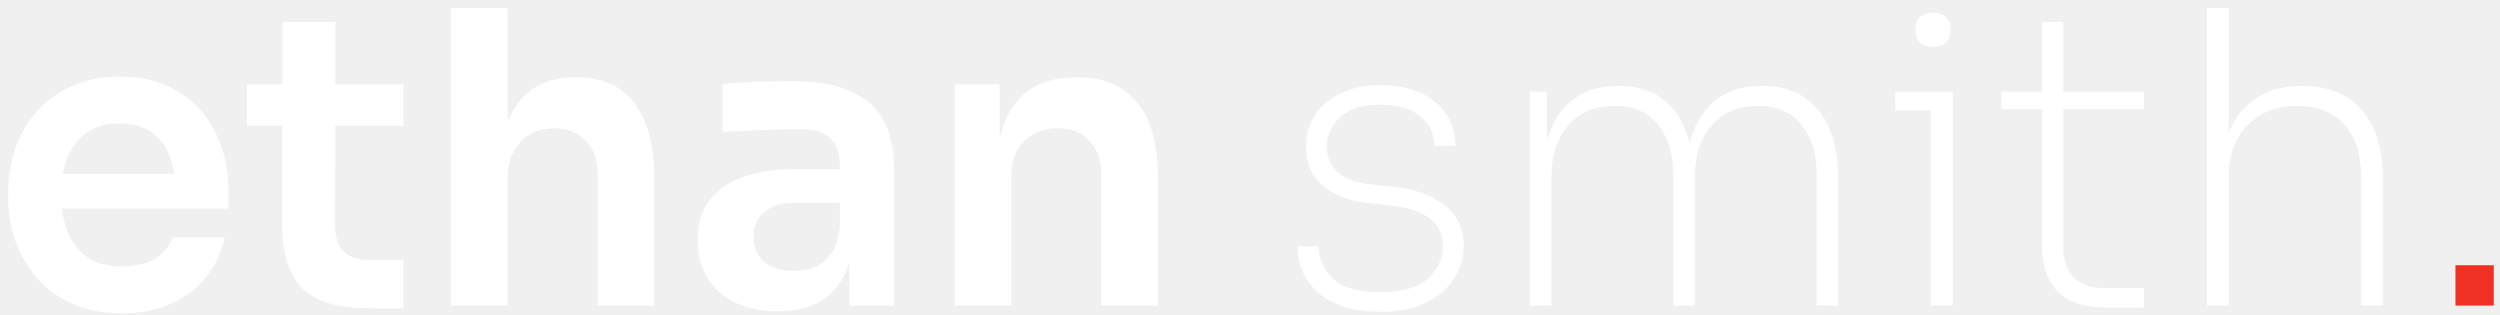
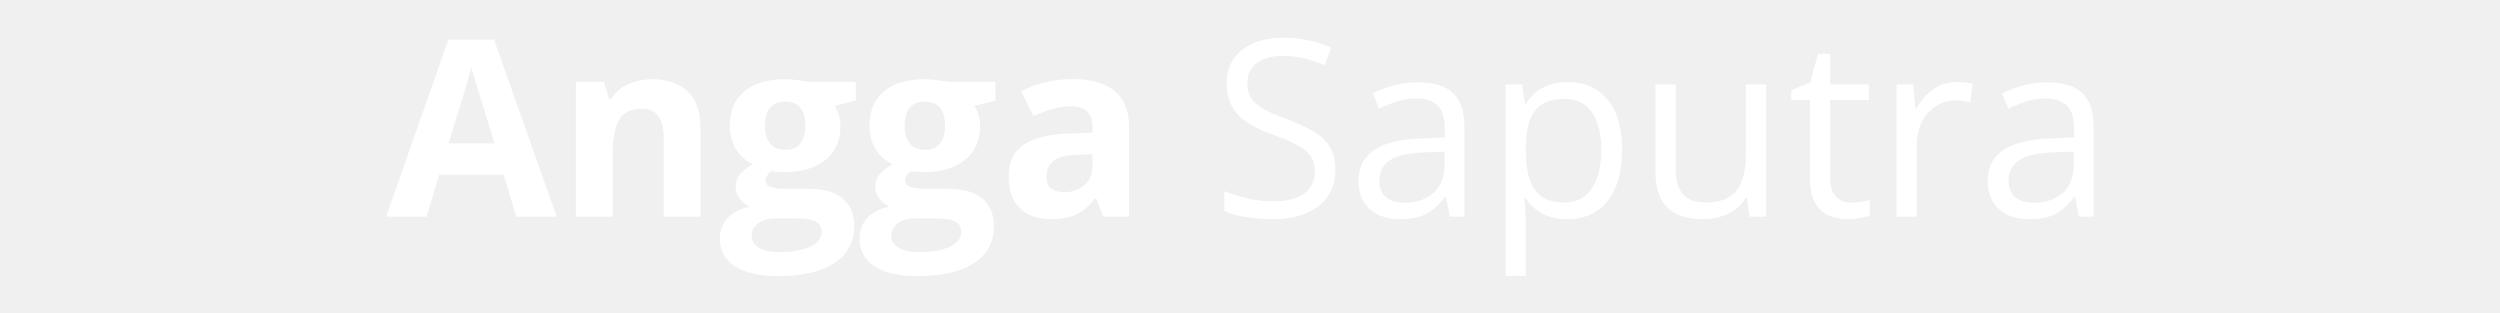
- <svg xmlns="http://www.w3.org/2000/svg" width="270" height="34" viewBox="0 0 270 34" fill="none">
-   <path d="M13.168 33.836C11.115 33.836 9.311 33.484 7.756 32.78C6.231 32.076 4.955 31.137 3.928 29.964C2.931 28.761 2.168 27.427 1.64 25.96C1.141 24.493 0.892 22.997 0.892 21.472V20.636C0.892 19.052 1.141 17.527 1.64 16.06C2.168 14.564 2.931 13.244 3.928 12.1C4.955 10.927 6.216 10.003 7.712 9.328C9.208 8.624 10.939 8.272 12.904 8.272C15.485 8.272 17.641 8.844 19.372 9.988C21.132 11.103 22.452 12.584 23.332 14.432C24.212 16.251 24.652 18.216 24.652 20.328V22.528H3.488V18.788H20.824L18.932 20.636C18.932 19.111 18.712 17.805 18.272 16.72C17.832 15.635 17.157 14.799 16.248 14.212C15.368 13.625 14.253 13.332 12.904 13.332C11.555 13.332 10.411 13.64 9.472 14.256C8.533 14.872 7.815 15.767 7.316 16.94C6.847 18.084 6.612 19.463 6.612 21.076C6.612 22.572 6.847 23.907 7.316 25.08C7.785 26.224 8.504 27.133 9.472 27.808C10.44 28.453 11.672 28.776 13.168 28.776C14.664 28.776 15.881 28.483 16.82 27.896C17.759 27.28 18.36 26.532 18.624 25.652H24.256C23.904 27.295 23.229 28.732 22.232 29.964C21.235 31.196 19.959 32.149 18.404 32.824C16.879 33.499 15.133 33.836 13.168 33.836ZM40.145 33.308C37.945 33.308 36.127 33.029 34.689 32.472C33.281 31.885 32.225 30.917 31.521 29.568C30.817 28.189 30.465 26.341 30.465 24.024L30.509 2.376H36.229L36.185 24.42C36.185 25.593 36.493 26.503 37.109 27.148C37.755 27.764 38.664 28.072 39.837 28.072H43.577V33.308H40.145ZM26.681 13.596V9.108H43.577V13.596H26.681ZM48.71 33V0.88H54.826V19.624H53.77C53.77 17.219 54.078 15.18 54.694 13.508C55.31 11.836 56.22 10.56 57.422 9.68C58.654 8.8 60.209 8.36 62.086 8.36H62.35C65.078 8.36 67.146 9.299 68.554 11.176C69.962 13.053 70.666 15.781 70.666 19.36V33H64.55V18.788C64.55 17.263 64.11 16.06 63.23 15.18C62.38 14.3 61.25 13.86 59.842 13.86C58.346 13.86 57.129 14.359 56.19 15.356C55.281 16.324 54.826 17.6 54.826 19.184V33H48.71ZM91.718 33V25.916H90.706V18.04C90.706 16.661 90.368 15.635 89.694 14.96C89.019 14.285 87.978 13.948 86.57 13.948C85.836 13.948 84.956 13.963 83.93 13.992C82.903 14.021 81.862 14.065 80.806 14.124C79.779 14.153 78.855 14.197 78.034 14.256V9.064C78.708 9.005 79.471 8.947 80.322 8.888C81.172 8.829 82.038 8.8 82.918 8.8C83.827 8.771 84.678 8.756 85.47 8.756C87.934 8.756 89.972 9.079 91.586 9.724C93.228 10.369 94.46 11.381 95.282 12.76C96.132 14.139 96.558 15.943 96.558 18.172V33H91.718ZM84.018 33.616C82.287 33.616 80.762 33.308 79.442 32.692C78.151 32.076 77.139 31.196 76.406 30.052C75.702 28.908 75.35 27.529 75.35 25.916C75.35 24.156 75.775 22.719 76.626 21.604C77.506 20.489 78.723 19.653 80.278 19.096C81.862 18.539 83.71 18.26 85.822 18.26H91.366V21.912H85.734C84.326 21.912 83.24 22.264 82.478 22.968C81.744 23.643 81.378 24.523 81.378 25.608C81.378 26.693 81.744 27.573 82.478 28.248C83.24 28.923 84.326 29.26 85.734 29.26C86.584 29.26 87.362 29.113 88.066 28.82C88.799 28.497 89.4 27.969 89.87 27.236C90.368 26.473 90.647 25.447 90.706 24.156L92.202 25.872C92.055 27.544 91.644 28.952 90.97 30.096C90.324 31.24 89.415 32.12 88.242 32.736C87.098 33.323 85.69 33.616 84.018 33.616ZM103.109 33V9.108H107.949V19.36H107.509C107.509 16.925 107.831 14.901 108.477 13.288C109.122 11.645 110.075 10.413 111.337 9.592C112.627 8.771 114.226 8.36 116.133 8.36H116.397C119.242 8.36 121.398 9.284 122.865 11.132C124.331 12.951 125.065 15.679 125.065 19.316V33H118.949V18.788C118.949 17.321 118.523 16.133 117.673 15.224C116.851 14.315 115.707 13.86 114.241 13.86C112.745 13.86 111.527 14.329 110.589 15.268C109.679 16.177 109.225 17.409 109.225 18.964V33H103.109ZM149.1 33.66C146.225 33.66 144.011 33 142.456 31.68C140.931 30.36 140.153 28.673 140.124 26.62H142.412C142.412 27.94 142.925 29.099 143.952 30.096C145.008 31.064 146.724 31.548 149.1 31.548C151.417 31.548 153.119 31.064 154.204 30.096C155.289 29.099 155.832 27.925 155.832 26.576C155.832 25.256 155.333 24.244 154.336 23.54C153.368 22.836 152.048 22.396 150.376 22.22L147.648 21.912C145.624 21.677 144.011 21.047 142.808 20.02C141.635 18.993 141.048 17.6 141.048 15.84C141.048 14.579 141.371 13.449 142.016 12.452C142.661 11.455 143.585 10.663 144.788 10.076C146.02 9.489 147.457 9.196 149.1 9.196C151.505 9.196 153.441 9.783 154.908 10.956C156.404 12.129 157.167 13.728 157.196 15.752H154.908C154.937 14.491 154.439 13.435 153.412 12.584C152.415 11.733 150.977 11.308 149.1 11.308C147.135 11.308 145.668 11.763 144.7 12.672C143.761 13.581 143.292 14.652 143.292 15.884C143.292 16.911 143.659 17.791 144.392 18.524C145.155 19.257 146.299 19.712 147.824 19.888L150.552 20.196C152.723 20.401 154.512 21.032 155.92 22.088C157.357 23.144 158.076 24.655 158.076 26.62C158.076 27.94 157.709 29.128 156.976 30.184C156.272 31.24 155.26 32.091 153.94 32.736C152.62 33.352 151.007 33.66 149.1 33.66ZM165.223 33V9.9H167.071V19.36H166.543C166.543 17.365 166.837 15.62 167.423 14.124C168.039 12.599 168.949 11.411 170.151 10.56C171.354 9.709 172.879 9.284 174.727 9.284H174.859C176.678 9.284 178.189 9.709 179.391 10.56C180.594 11.381 181.474 12.555 182.031 14.08C182.618 15.576 182.911 17.336 182.911 19.36H182.031C182.031 17.365 182.325 15.62 182.911 14.124C183.527 12.599 184.437 11.411 185.639 10.56C186.871 9.709 188.411 9.284 190.259 9.284H190.391C192.21 9.284 193.721 9.709 194.923 10.56C196.155 11.381 197.065 12.555 197.651 14.08C198.238 15.576 198.531 17.336 198.531 19.36V33H196.199V18.832C196.199 16.632 195.657 14.857 194.571 13.508C193.515 12.129 191.946 11.44 189.863 11.44C187.751 11.44 186.079 12.144 184.847 13.552C183.645 14.96 183.043 16.793 183.043 19.052V33H180.711V18.832C180.711 16.632 180.169 14.857 179.083 13.508C178.027 12.129 176.458 11.44 174.375 11.44C172.263 11.44 170.591 12.144 169.359 13.552C168.157 14.96 167.555 16.793 167.555 19.052V33H165.223ZM208.522 33V9.9H210.898V33H208.522ZM204.694 11.924V9.9H210.898V11.924H204.694ZM208.742 5.06C208.126 5.06 207.656 4.899 207.334 4.576C207.011 4.224 206.85 3.784 206.85 3.256C206.85 2.699 207.011 2.244 207.334 1.892C207.656 1.54 208.14 1.364 208.786 1.364C209.402 1.364 209.871 1.54 210.194 1.892C210.516 2.244 210.678 2.699 210.678 3.256C210.678 3.784 210.516 4.224 210.194 4.576C209.9 4.899 209.416 5.06 208.742 5.06ZM227.709 33.22C226.271 33.22 225.01 33.015 223.925 32.604C222.839 32.164 222.003 31.431 221.417 30.404C220.83 29.377 220.537 27.999 220.537 26.268V2.376H222.825V26.664C222.825 28.072 223.206 29.172 223.969 29.964C224.761 30.727 225.846 31.108 227.225 31.108H231.537V33.22H227.709ZM216.137 11.792V9.9H231.537V11.792H216.137ZM238.356 33V0.88H240.688V18.04L239.852 19.536C239.852 17.512 240.16 15.737 240.776 14.212C241.422 12.657 242.39 11.455 243.68 10.604C244.971 9.724 246.599 9.284 248.564 9.284H248.652C251.527 9.284 253.698 10.193 255.164 12.012C256.631 13.801 257.364 16.251 257.364 19.36V33H254.988V18.832C254.988 16.603 254.387 14.813 253.184 13.464C251.982 12.115 250.28 11.44 248.08 11.44C245.822 11.44 244.018 12.159 242.668 13.596C241.348 15.004 240.688 16.852 240.688 19.14V33H238.356Z" fill="white" />
-   <path d="M265.19 33V28.644H269.326V33H265.19Z" fill="#F13024" />
+ <svg xmlns="http://www.w3.org/2000/svg" width="400" zoomAndPan="magnify" viewBox="0 0 300 37.5" height="50" preserveAspectRatio="xMidYMid meet" version="1.0">
+   <defs>
+     <g />
+   </defs>
+   <g fill="#ffffff" fill-opacity="1">
+     <g transform="translate(46.33319, 26.00324)">
+       <g>
+         <path d="M 15.625 0 L 14.094 -5.047 L 6.375 -5.047 L 4.844 0 L 0 0 L 7.469 -21.25 L 12.953 -21.25 L 20.469 0 Z M 13.016 -8.797 L 11.484 -13.734 C 11.391 -14.055 11.258 -14.473 11.094 -14.984 C 10.938 -15.504 10.773 -16.031 10.609 -16.562 C 10.453 -17.102 10.328 -17.57 10.234 -17.969 C 10.141 -17.57 10.008 -17.082 9.844 -16.5 C 9.676 -15.914 9.516 -15.363 9.359 -14.844 C 9.203 -14.32 9.086 -13.953 9.016 -13.734 L 7.5 -8.797 Z M 13.016 -8.797 " />
+       </g>
+     </g>
+   </g>
+   <g fill="#ffffff" fill-opacity="1">
+     <g transform="translate(66.79551, 26.00324)">
+       <g>
+         <path d="M 11.516 -16.5 C 13.242 -16.5 14.633 -16.023 15.688 -15.078 C 16.738 -14.141 17.266 -12.633 17.266 -10.562 L 17.266 0 L 12.844 0 L 12.844 -9.453 C 12.844 -10.609 12.629 -11.477 12.203 -12.062 C 11.785 -12.656 11.129 -12.953 10.234 -12.953 C 8.879 -12.953 7.957 -12.492 7.469 -11.578 C 6.977 -10.66 6.734 -9.336 6.734 -7.609 L 6.734 0 L 2.312 0 L 2.312 -16.188 L 5.688 -16.188 L 6.281 -14.125 L 6.531 -14.125 C 6.875 -14.676 7.301 -15.125 7.812 -15.469 C 8.332 -15.82 8.91 -16.082 9.547 -16.25 C 10.18 -16.414 10.836 -16.5 11.516 -16.5 Z M 11.516 -16.5 " />
+       </g>
+     </g>
+   </g>
+   <g fill="#ffffff" fill-opacity="1">
+     <g transform="translate(86.28757, 26.00324)">
+       <g>
+         <path d="M 7.047 7.125 C 4.785 7.125 3.062 6.727 1.875 5.938 C 0.688 5.156 0.094 4.055 0.094 2.641 C 0.094 1.66 0.395 0.844 1 0.188 C 1.602 -0.469 2.492 -0.938 3.672 -1.219 C 3.223 -1.406 2.828 -1.719 2.484 -2.156 C 2.148 -2.602 1.984 -3.07 1.984 -3.562 C 1.984 -4.176 2.16 -4.688 2.516 -5.094 C 2.879 -5.508 3.395 -5.914 4.062 -6.312 C 3.219 -6.676 2.547 -7.266 2.047 -8.078 C 1.547 -8.891 1.297 -9.848 1.297 -10.953 C 1.297 -12.129 1.555 -13.129 2.078 -13.953 C 2.598 -14.773 3.352 -15.406 4.344 -15.844 C 5.332 -16.281 6.535 -16.5 7.953 -16.5 C 8.254 -16.5 8.602 -16.477 9 -16.438 C 9.395 -16.395 9.754 -16.348 10.078 -16.297 C 10.41 -16.254 10.641 -16.219 10.766 -16.188 L 16.406 -16.188 L 16.406 -13.938 L 13.875 -13.297 C 14.102 -12.93 14.273 -12.547 14.391 -12.141 C 14.504 -11.742 14.562 -11.316 14.562 -10.859 C 14.562 -9.117 13.957 -7.766 12.75 -6.797 C 11.539 -5.828 9.859 -5.344 7.703 -5.344 C 7.191 -5.375 6.707 -5.41 6.25 -5.453 C 6.031 -5.285 5.863 -5.102 5.75 -4.906 C 5.633 -4.719 5.578 -4.516 5.578 -4.297 C 5.578 -4.086 5.664 -3.91 5.844 -3.766 C 6.02 -3.629 6.289 -3.523 6.656 -3.453 C 7.02 -3.379 7.469 -3.344 8 -3.344 L 10.766 -3.344 C 12.535 -3.344 13.883 -2.961 14.812 -2.203 C 15.75 -1.441 16.219 -0.32 16.219 1.156 C 16.219 3.051 15.426 4.52 13.844 5.562 C 12.27 6.602 10.004 7.125 7.047 7.125 Z M 7.234 4.25 C 8.285 4.25 9.191 4.148 9.953 3.953 C 10.711 3.754 11.297 3.473 11.703 3.109 C 12.109 2.742 12.312 2.312 12.312 1.812 C 12.312 1.406 12.191 1.082 11.953 0.844 C 11.711 0.613 11.352 0.445 10.875 0.344 C 10.406 0.25 9.797 0.203 9.047 0.203 L 6.766 0.203 C 6.223 0.203 5.734 0.285 5.297 0.453 C 4.867 0.629 4.531 0.875 4.281 1.188 C 4.031 1.508 3.906 1.875 3.906 2.281 C 3.906 2.895 4.195 3.375 4.781 3.719 C 5.363 4.07 6.18 4.25 7.234 4.25 Z M 7.953 -8.031 C 8.773 -8.031 9.379 -8.285 9.766 -8.797 C 10.16 -9.316 10.359 -10.016 10.359 -10.891 C 10.359 -11.867 10.156 -12.598 9.75 -13.078 C 9.352 -13.566 8.754 -13.812 7.953 -13.812 C 7.141 -13.812 6.531 -13.566 6.125 -13.078 C 5.719 -12.598 5.516 -11.867 5.516 -10.891 C 5.516 -10.016 5.711 -9.316 6.109 -8.797 C 6.516 -8.285 7.129 -8.031 7.953 -8.031 Z M 7.953 -8.031 " />
+       </g>
+     </g>
+   </g>
+   <g fill="#ffffff" fill-opacity="1">
+     <g transform="translate(103.0426, 26.00324)">
+       <g>
+         <path d="M 7.047 7.125 C 4.785 7.125 3.062 6.727 1.875 5.938 C 0.688 5.156 0.094 4.055 0.094 2.641 C 0.094 1.66 0.395 0.844 1 0.188 C 1.602 -0.469 2.492 -0.938 3.672 -1.219 C 3.223 -1.406 2.828 -1.719 2.484 -2.156 C 2.148 -2.602 1.984 -3.07 1.984 -3.562 C 1.984 -4.176 2.16 -4.688 2.516 -5.094 C 2.879 -5.508 3.395 -5.914 4.062 -6.312 C 3.219 -6.676 2.547 -7.266 2.047 -8.078 C 1.547 -8.891 1.297 -9.848 1.297 -10.953 C 1.297 -12.129 1.555 -13.129 2.078 -13.953 C 2.598 -14.773 3.352 -15.406 4.344 -15.844 C 5.332 -16.281 6.535 -16.5 7.953 -16.5 C 8.254 -16.5 8.602 -16.477 9 -16.438 C 9.395 -16.395 9.754 -16.348 10.078 -16.297 C 10.41 -16.254 10.641 -16.219 10.766 -16.188 L 16.406 -16.188 L 16.406 -13.938 L 13.875 -13.297 C 14.102 -12.93 14.273 -12.547 14.391 -12.141 C 14.504 -11.742 14.562 -11.316 14.562 -10.859 C 14.562 -9.117 13.957 -7.766 12.75 -6.797 C 11.539 -5.828 9.859 -5.344 7.703 -5.344 C 7.191 -5.375 6.707 -5.41 6.25 -5.453 C 6.031 -5.285 5.863 -5.102 5.75 -4.906 C 5.633 -4.719 5.578 -4.516 5.578 -4.297 C 5.578 -4.086 5.664 -3.91 5.844 -3.766 C 6.02 -3.629 6.289 -3.523 6.656 -3.453 C 7.02 -3.379 7.469 -3.344 8 -3.344 L 10.766 -3.344 C 12.535 -3.344 13.883 -2.961 14.812 -2.203 C 15.75 -1.441 16.219 -0.32 16.219 1.156 C 16.219 3.051 15.426 4.52 13.844 5.562 C 12.27 6.602 10.004 7.125 7.047 7.125 Z M 7.234 4.25 C 8.285 4.25 9.191 4.148 9.953 3.953 C 10.711 3.754 11.297 3.473 11.703 3.109 C 12.109 2.742 12.312 2.312 12.312 1.812 C 12.312 1.406 12.191 1.082 11.953 0.844 C 11.711 0.613 11.352 0.445 10.875 0.344 C 10.406 0.25 9.797 0.203 9.047 0.203 L 6.766 0.203 C 6.223 0.203 5.734 0.285 5.297 0.453 C 4.867 0.629 4.531 0.875 4.281 1.188 C 4.031 1.508 3.906 1.875 3.906 2.281 C 3.906 2.895 4.195 3.375 4.781 3.719 C 5.363 4.07 6.18 4.25 7.234 4.25 Z M 7.953 -8.031 C 8.773 -8.031 9.379 -8.285 9.766 -8.797 C 10.16 -9.316 10.359 -10.016 10.359 -10.891 C 10.359 -11.867 10.156 -12.598 9.75 -13.078 C 9.352 -13.566 8.754 -13.812 7.953 -13.812 C 7.141 -13.812 6.531 -13.566 6.125 -13.078 C 5.719 -12.598 5.516 -11.867 5.516 -10.891 C 5.516 -10.016 5.711 -9.316 6.109 -8.797 C 6.516 -8.285 7.129 -8.031 7.953 -8.031 Z M 7.953 -8.031 " />
+       </g>
+     </g>
+   </g>
+   <g fill="#ffffff" fill-opacity="1">
+     <g transform="translate(119.7977, 26.00324)">
+       <g>
+         <path d="M 8.953 -16.516 C 11.117 -16.516 12.781 -16.039 13.938 -15.094 C 15.102 -14.156 15.688 -12.719 15.688 -10.781 L 15.688 0 L 12.594 0 L 11.75 -2.203 L 11.625 -2.203 C 11.164 -1.617 10.691 -1.145 10.203 -0.781 C 9.723 -0.414 9.172 -0.145 8.547 0.031 C 7.922 0.207 7.156 0.297 6.25 0.297 C 5.301 0.297 4.445 0.113 3.688 -0.25 C 2.926 -0.625 2.328 -1.188 1.891 -1.938 C 1.461 -2.695 1.25 -3.664 1.25 -4.844 C 1.25 -6.562 1.848 -7.828 3.047 -8.641 C 4.254 -9.453 6.066 -9.898 8.484 -9.984 L 11.297 -10.078 L 11.297 -10.781 C 11.297 -11.633 11.07 -12.258 10.625 -12.656 C 10.188 -13.051 9.57 -13.25 8.781 -13.25 C 8 -13.25 7.227 -13.133 6.469 -12.906 C 5.719 -12.688 4.969 -12.41 4.219 -12.078 L 2.75 -15.062 C 3.613 -15.508 4.578 -15.863 5.641 -16.125 C 6.703 -16.383 7.805 -16.516 8.953 -16.516 Z M 11.297 -7.5 L 9.594 -7.438 C 8.156 -7.406 7.16 -7.148 6.609 -6.672 C 6.055 -6.203 5.781 -5.582 5.781 -4.812 C 5.781 -4.133 5.977 -3.648 6.375 -3.359 C 6.77 -3.078 7.285 -2.938 7.922 -2.938 C 8.867 -2.938 9.664 -3.219 10.312 -3.781 C 10.969 -4.344 11.297 -5.141 11.297 -6.172 Z M 11.297 -7.5 " />
+       </g>
+     </g>
+   </g>
+   <g fill="#ffffff" fill-opacity="1">
+     <g transform="translate(137.7113, 26.00324)">
+       <g />
+     </g>
+   </g>
+   <g fill="#ffffff" fill-opacity="1">
+     <g transform="translate(145.4029, 26.00324)">
+       <g>
+         <path d="M 14.844 -5.641 C 14.844 -4.379 14.531 -3.305 13.906 -2.422 C 13.281 -1.535 12.406 -0.859 11.281 -0.391 C 10.164 0.066 8.852 0.297 7.344 0.297 C 6.539 0.297 5.781 0.254 5.062 0.172 C 4.352 0.098 3.695 -0.008 3.094 -0.156 C 2.5 -0.301 1.973 -0.477 1.516 -0.688 L 1.516 -3.062 C 2.242 -2.758 3.129 -2.477 4.172 -2.219 C 5.211 -1.969 6.301 -1.844 7.438 -1.844 C 8.5 -1.844 9.395 -1.984 10.125 -2.266 C 10.863 -2.547 11.422 -2.953 11.797 -3.484 C 12.18 -4.023 12.375 -4.676 12.375 -5.438 C 12.375 -6.156 12.211 -6.758 11.891 -7.25 C 11.578 -7.738 11.051 -8.18 10.312 -8.578 C 9.57 -8.984 8.566 -9.41 7.297 -9.859 C 6.398 -10.18 5.609 -10.531 4.922 -10.906 C 4.234 -11.289 3.656 -11.723 3.188 -12.203 C 2.727 -12.691 2.379 -13.254 2.141 -13.891 C 1.91 -14.523 1.797 -15.254 1.797 -16.078 C 1.797 -17.203 2.082 -18.164 2.656 -18.969 C 3.227 -19.781 4.023 -20.398 5.047 -20.828 C 6.066 -21.254 7.238 -21.469 8.562 -21.469 C 9.688 -21.469 10.727 -21.363 11.688 -21.156 C 12.656 -20.945 13.535 -20.66 14.328 -20.297 L 13.562 -18.188 C 12.801 -18.508 11.992 -18.773 11.141 -18.984 C 10.285 -19.191 9.406 -19.297 8.5 -19.297 C 7.594 -19.297 6.828 -19.16 6.203 -18.891 C 5.578 -18.629 5.098 -18.258 4.766 -17.781 C 4.441 -17.301 4.281 -16.727 4.281 -16.062 C 4.281 -15.312 4.438 -14.691 4.75 -14.203 C 5.07 -13.711 5.578 -13.273 6.266 -12.891 C 6.953 -12.516 7.863 -12.117 9 -11.703 C 10.25 -11.242 11.305 -10.758 12.172 -10.25 C 13.047 -9.75 13.707 -9.133 14.156 -8.406 C 14.613 -7.676 14.844 -6.754 14.844 -5.641 Z M 14.844 -5.641 " />
+       </g>
+     </g>
+   </g>
+   <g fill="#ffffff" fill-opacity="1">
+     <g transform="translate(161.6655, 26.00324)">
+       <g>
+         <path d="M 8.469 -16.125 C 10.363 -16.125 11.77 -15.695 12.688 -14.844 C 13.602 -14 14.062 -12.645 14.062 -10.781 L 14.062 0 L 12.312 0 L 11.844 -2.344 L 11.734 -2.344 C 11.285 -1.77 10.816 -1.285 10.328 -0.891 C 9.848 -0.492 9.289 -0.195 8.656 0 C 8.031 0.195 7.258 0.297 6.344 0.297 C 5.375 0.297 4.516 0.129 3.766 -0.203 C 3.023 -0.547 2.438 -1.062 2 -1.75 C 1.57 -2.438 1.359 -3.305 1.359 -4.359 C 1.359 -5.941 1.984 -7.156 3.234 -8 C 4.492 -8.852 6.41 -9.316 8.984 -9.391 L 11.719 -9.516 L 11.719 -10.484 C 11.719 -11.859 11.422 -12.816 10.828 -13.359 C 10.242 -13.91 9.414 -14.188 8.344 -14.188 C 7.508 -14.188 6.719 -14.066 5.969 -13.828 C 5.219 -13.586 4.504 -13.301 3.828 -12.969 L 3.078 -14.797 C 3.797 -15.16 4.617 -15.473 5.547 -15.734 C 6.473 -15.992 7.445 -16.125 8.469 -16.125 Z M 11.688 -7.812 L 9.266 -7.719 C 7.285 -7.645 5.891 -7.32 5.078 -6.75 C 4.266 -6.176 3.859 -5.367 3.859 -4.328 C 3.859 -3.422 4.133 -2.75 4.688 -2.312 C 5.238 -1.883 5.969 -1.672 6.875 -1.672 C 8.289 -1.672 9.445 -2.062 10.344 -2.844 C 11.238 -3.625 11.688 -4.797 11.688 -6.359 Z M 11.688 -7.812 " />
+       </g>
+     </g>
+   </g>
+   <g fill="#ffffff" fill-opacity="1">
+     <g transform="translate(178.1455, 26.00324)">
+       <g>
+         <path d="M 9.984 -16.156 C 11.961 -16.156 13.539 -15.473 14.719 -14.109 C 15.906 -12.754 16.5 -10.711 16.5 -7.984 C 16.5 -6.172 16.227 -4.648 15.688 -3.422 C 15.145 -2.203 14.383 -1.273 13.406 -0.641 C 12.426 -0.016 11.27 0.297 9.938 0.297 C 9.094 0.297 8.352 0.188 7.719 -0.031 C 7.082 -0.258 6.535 -0.562 6.078 -0.938 C 5.629 -1.312 5.254 -1.723 4.953 -2.172 L 4.781 -2.172 C 4.812 -1.797 4.848 -1.344 4.891 -0.812 C 4.93 -0.281 4.953 0.18 4.953 0.578 L 4.953 7.094 L 2.531 7.094 L 2.531 -15.875 L 4.516 -15.875 L 4.844 -13.531 L 4.953 -13.531 C 5.266 -14.008 5.641 -14.445 6.078 -14.844 C 6.523 -15.25 7.066 -15.566 7.703 -15.797 C 8.348 -16.035 9.109 -16.156 9.984 -16.156 Z M 9.578 -14.141 C 8.473 -14.141 7.582 -13.926 6.906 -13.5 C 6.238 -13.07 5.75 -12.438 5.438 -11.594 C 5.133 -10.75 4.973 -9.688 4.953 -8.406 L 4.953 -7.953 C 4.953 -6.609 5.098 -5.473 5.391 -4.547 C 5.68 -3.617 6.164 -2.91 6.844 -2.422 C 7.531 -1.941 8.445 -1.703 9.594 -1.703 C 10.582 -1.703 11.406 -1.969 12.062 -2.5 C 12.719 -3.031 13.207 -3.77 13.531 -4.719 C 13.852 -5.676 14.016 -6.77 14.016 -8 C 14.016 -9.875 13.648 -11.363 12.922 -12.469 C 12.191 -13.582 11.078 -14.141 9.578 -14.141 Z M 9.578 -14.141 " />
+       </g>
+     </g>
+   </g>
+   <g fill="#ffffff" fill-opacity="1">
+     <g transform="translate(196.2907, 26.00324)">
+       <g>
+         <path d="M 15.641 -15.875 L 15.641 0 L 13.672 0 L 13.328 -2.234 L 13.188 -2.234 C 12.863 -1.68 12.441 -1.219 11.922 -0.844 C 11.398 -0.469 10.812 -0.188 10.156 0 C 9.508 0.195 8.816 0.297 8.078 0.297 C 6.828 0.297 5.773 0.094 4.922 -0.312 C 4.078 -0.719 3.438 -1.344 3 -2.188 C 2.57 -3.039 2.359 -4.133 2.359 -5.469 L 2.359 -15.875 L 4.797 -15.875 L 4.797 -5.641 C 4.797 -4.316 5.094 -3.328 5.688 -2.672 C 6.289 -2.023 7.203 -1.703 8.422 -1.703 C 9.598 -1.703 10.535 -1.926 11.234 -2.375 C 11.941 -2.82 12.445 -3.477 12.75 -4.344 C 13.062 -5.207 13.219 -6.266 13.219 -7.516 L 13.219 -15.875 Z M 15.641 -15.875 " />
+       </g>
+     </g>
+   </g>
+   <g fill="#ffffff" fill-opacity="1">
+     <g transform="translate(214.4795, 26.00324)">
+       <g>
+         <path d="M 7.656 -1.688 C 8.051 -1.688 8.457 -1.719 8.875 -1.781 C 9.289 -1.844 9.629 -1.926 9.891 -2.031 L 9.891 -0.156 C 9.609 -0.031 9.219 0.07 8.719 0.156 C 8.227 0.25 7.742 0.297 7.266 0.297 C 6.43 0.297 5.672 0.148 4.984 -0.141 C 4.297 -0.441 3.742 -0.941 3.328 -1.641 C 2.922 -2.348 2.719 -3.328 2.719 -4.578 L 2.719 -13.984 L 0.469 -13.984 L 0.469 -15.156 L 2.734 -16.109 L 3.688 -19.547 L 5.141 -19.547 L 5.141 -15.875 L 9.781 -15.875 L 9.781 -13.984 L 5.141 -13.984 L 5.141 -4.641 C 5.141 -3.648 5.367 -2.91 5.828 -2.422 C 6.285 -1.93 6.895 -1.688 7.656 -1.688 Z M 7.656 -1.688 " />
+       </g>
+     </g>
+   </g>
+   <g fill="#ffffff" fill-opacity="1">
+     <g transform="translate(225.0509, 26.00324)">
+       <g>
+         <path d="M 9.75 -16.156 C 10.062 -16.156 10.391 -16.141 10.734 -16.109 C 11.086 -16.078 11.398 -16.031 11.672 -15.969 L 11.375 -13.734 C 11.102 -13.805 10.805 -13.859 10.484 -13.891 C 10.172 -13.93 9.875 -13.953 9.594 -13.953 C 8.957 -13.953 8.359 -13.82 7.797 -13.562 C 7.234 -13.312 6.738 -12.945 6.312 -12.469 C 5.883 -12 5.551 -11.426 5.312 -10.75 C 5.07 -10.082 4.953 -9.336 4.953 -8.516 L 4.953 0 L 2.531 0 L 2.531 -15.875 L 4.531 -15.875 L 4.797 -12.953 L 4.891 -12.953 C 5.223 -13.535 5.617 -14.07 6.078 -14.562 C 6.547 -15.051 7.082 -15.438 7.688 -15.719 C 8.301 -16.008 8.988 -16.156 9.75 -16.156 Z M 9.75 -16.156 " />
+       </g>
+     </g>
+   </g>
+   <g fill="#ffffff" fill-opacity="1">
+     <g transform="translate(237.1719, 26.00324)">
+       <g>
+         <path d="M 8.469 -16.125 C 10.363 -16.125 11.77 -15.695 12.688 -14.844 C 13.602 -14 14.062 -12.645 14.062 -10.781 L 14.062 0 L 12.312 0 L 11.844 -2.344 L 11.734 -2.344 C 11.285 -1.77 10.816 -1.285 10.328 -0.891 C 9.848 -0.492 9.289 -0.195 8.656 0 C 8.031 0.195 7.258 0.297 6.344 0.297 C 5.375 0.297 4.516 0.129 3.766 -0.203 C 3.023 -0.547 2.438 -1.062 2 -1.75 C 1.57 -2.438 1.359 -3.305 1.359 -4.359 C 1.359 -5.941 1.984 -7.156 3.234 -8 C 4.492 -8.852 6.41 -9.316 8.984 -9.391 L 11.719 -9.516 L 11.719 -10.484 C 11.719 -11.859 11.422 -12.816 10.828 -13.359 C 10.242 -13.91 9.414 -14.188 8.344 -14.188 C 7.508 -14.188 6.719 -14.066 5.969 -13.828 C 5.219 -13.586 4.504 -13.301 3.828 -12.969 L 3.078 -14.797 C 3.797 -15.16 4.617 -15.473 5.547 -15.734 C 6.473 -15.992 7.445 -16.125 8.469 -16.125 Z M 11.688 -7.812 L 9.266 -7.719 C 7.285 -7.645 5.891 -7.32 5.078 -6.75 C 4.266 -6.176 3.859 -5.367 3.859 -4.328 C 3.859 -3.422 4.133 -2.75 4.688 -2.312 C 5.238 -1.883 5.969 -1.672 6.875 -1.672 C 8.289 -1.672 9.445 -2.062 10.344 -2.844 C 11.238 -3.625 11.688 -4.797 11.688 -6.359 Z M 11.688 -7.812 " />
+       </g>
+     </g>
+   </g>
</svg>
